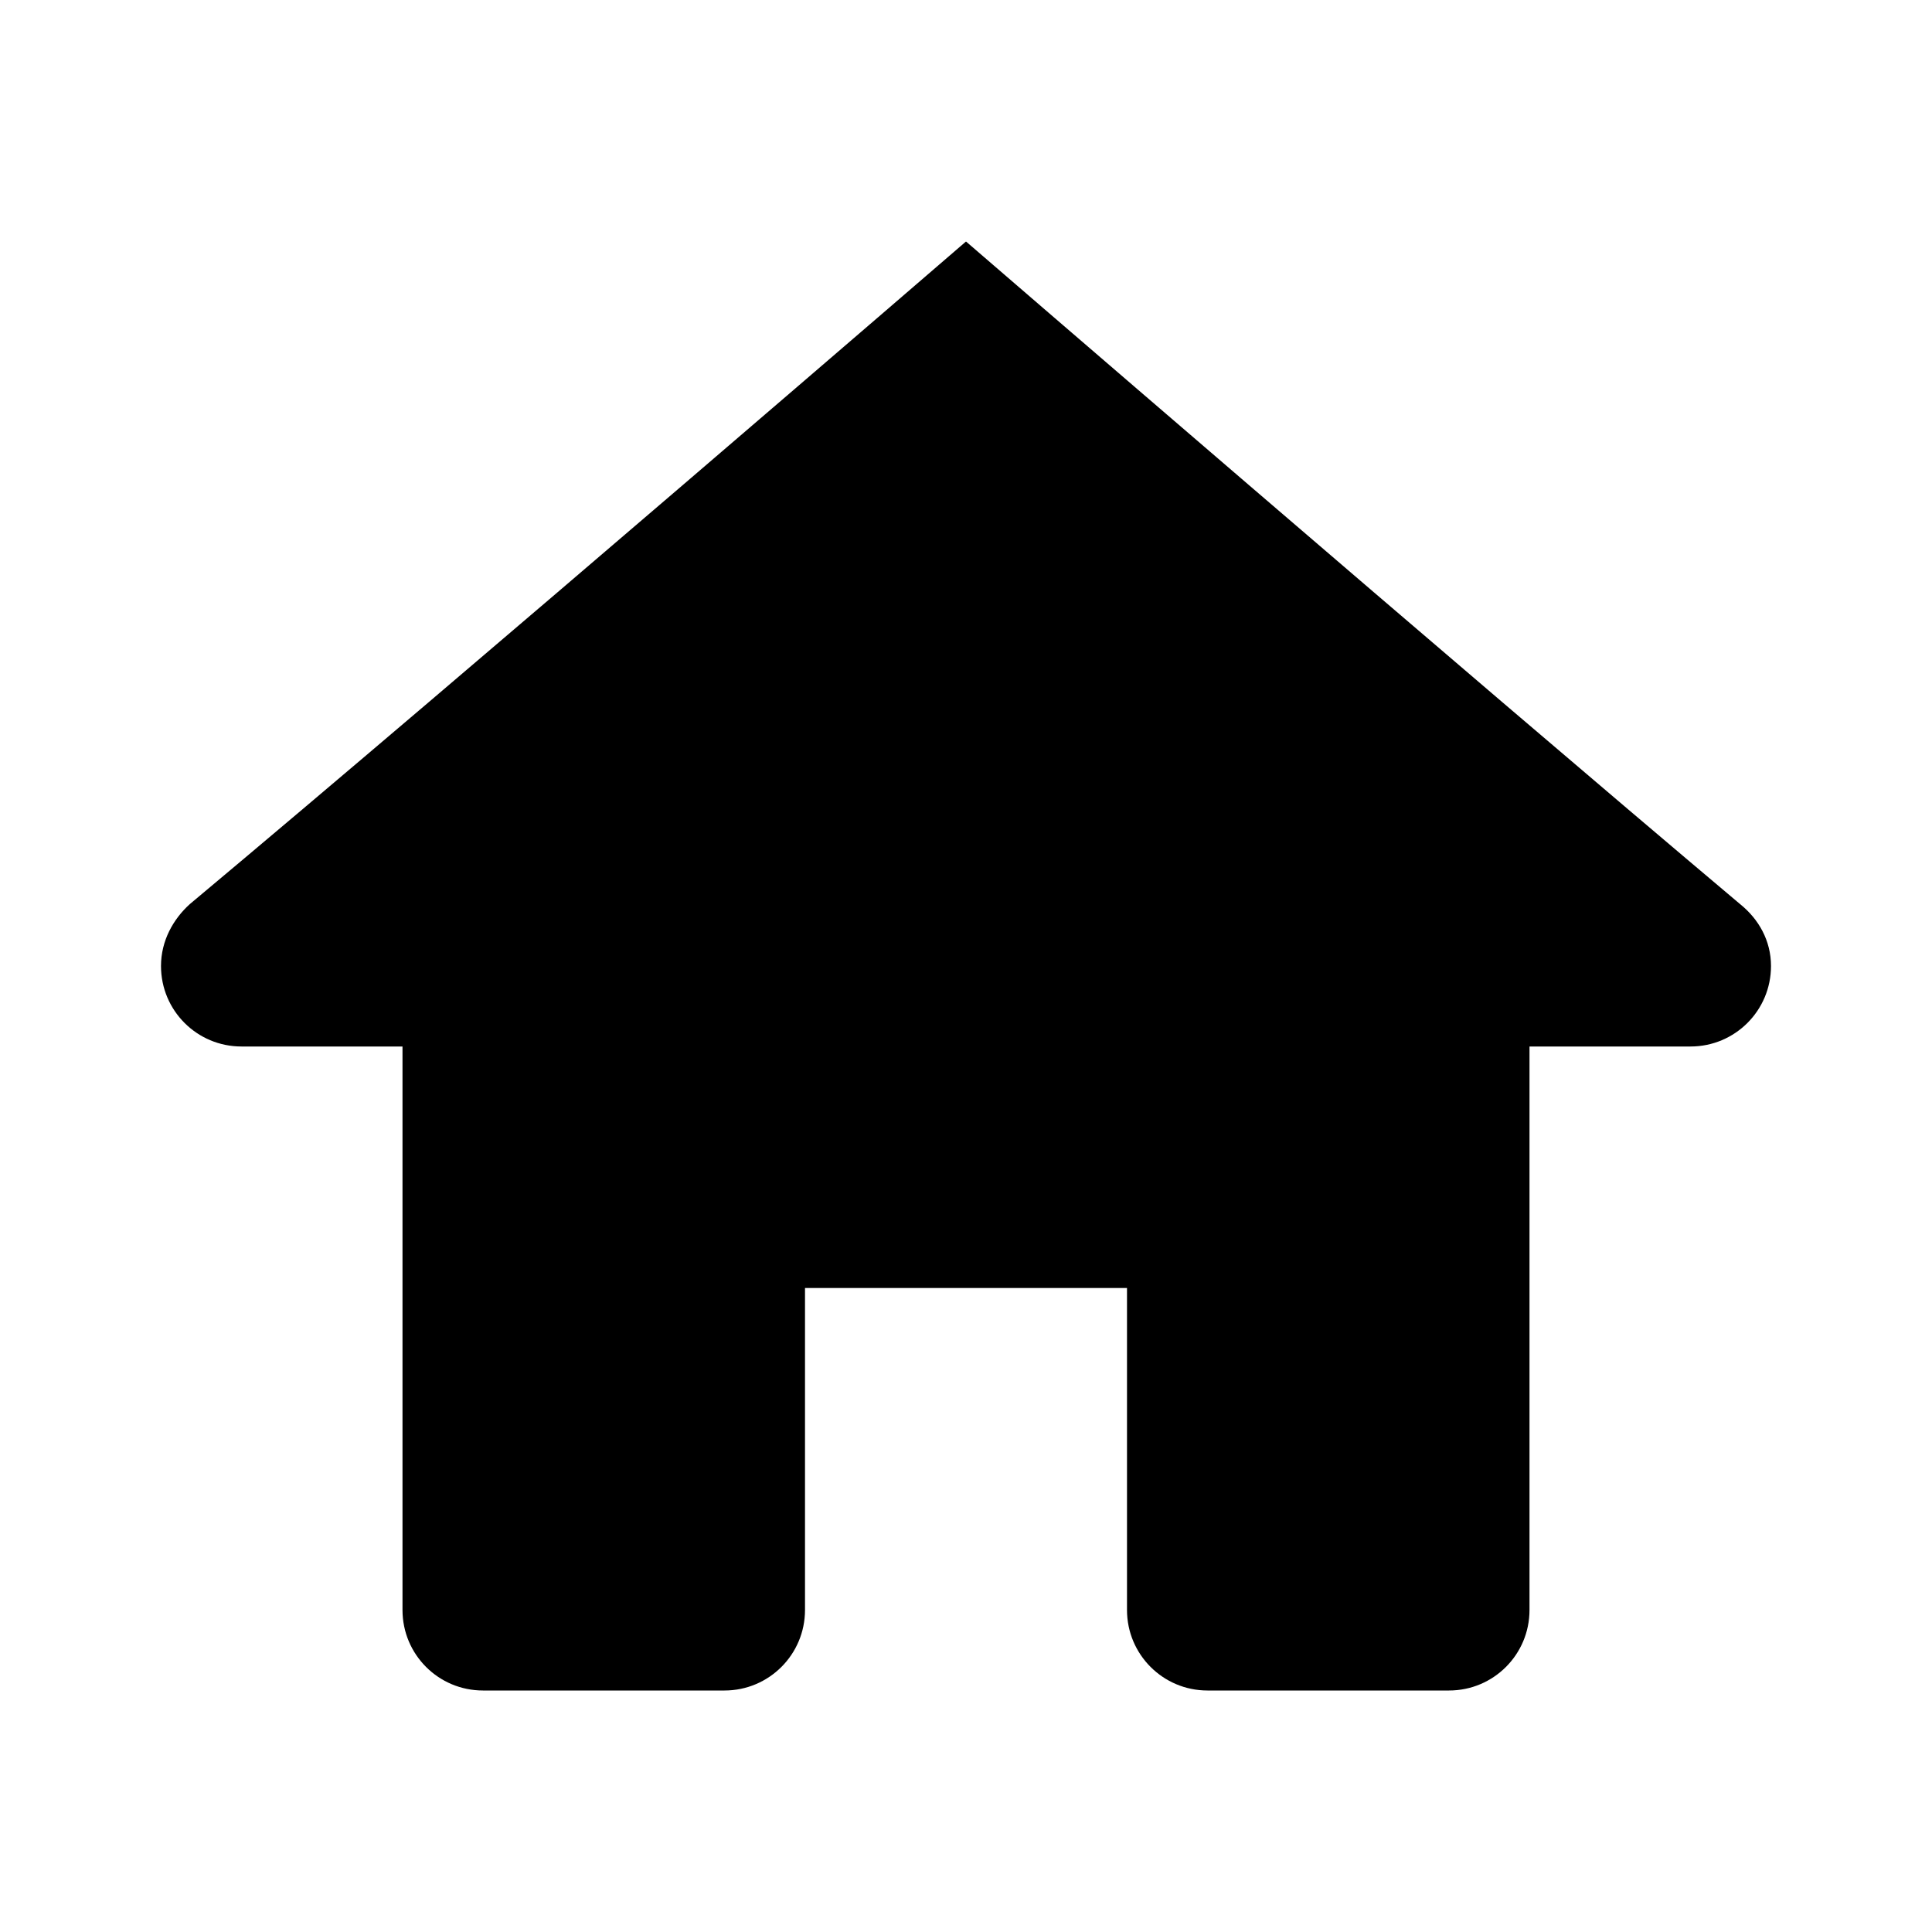
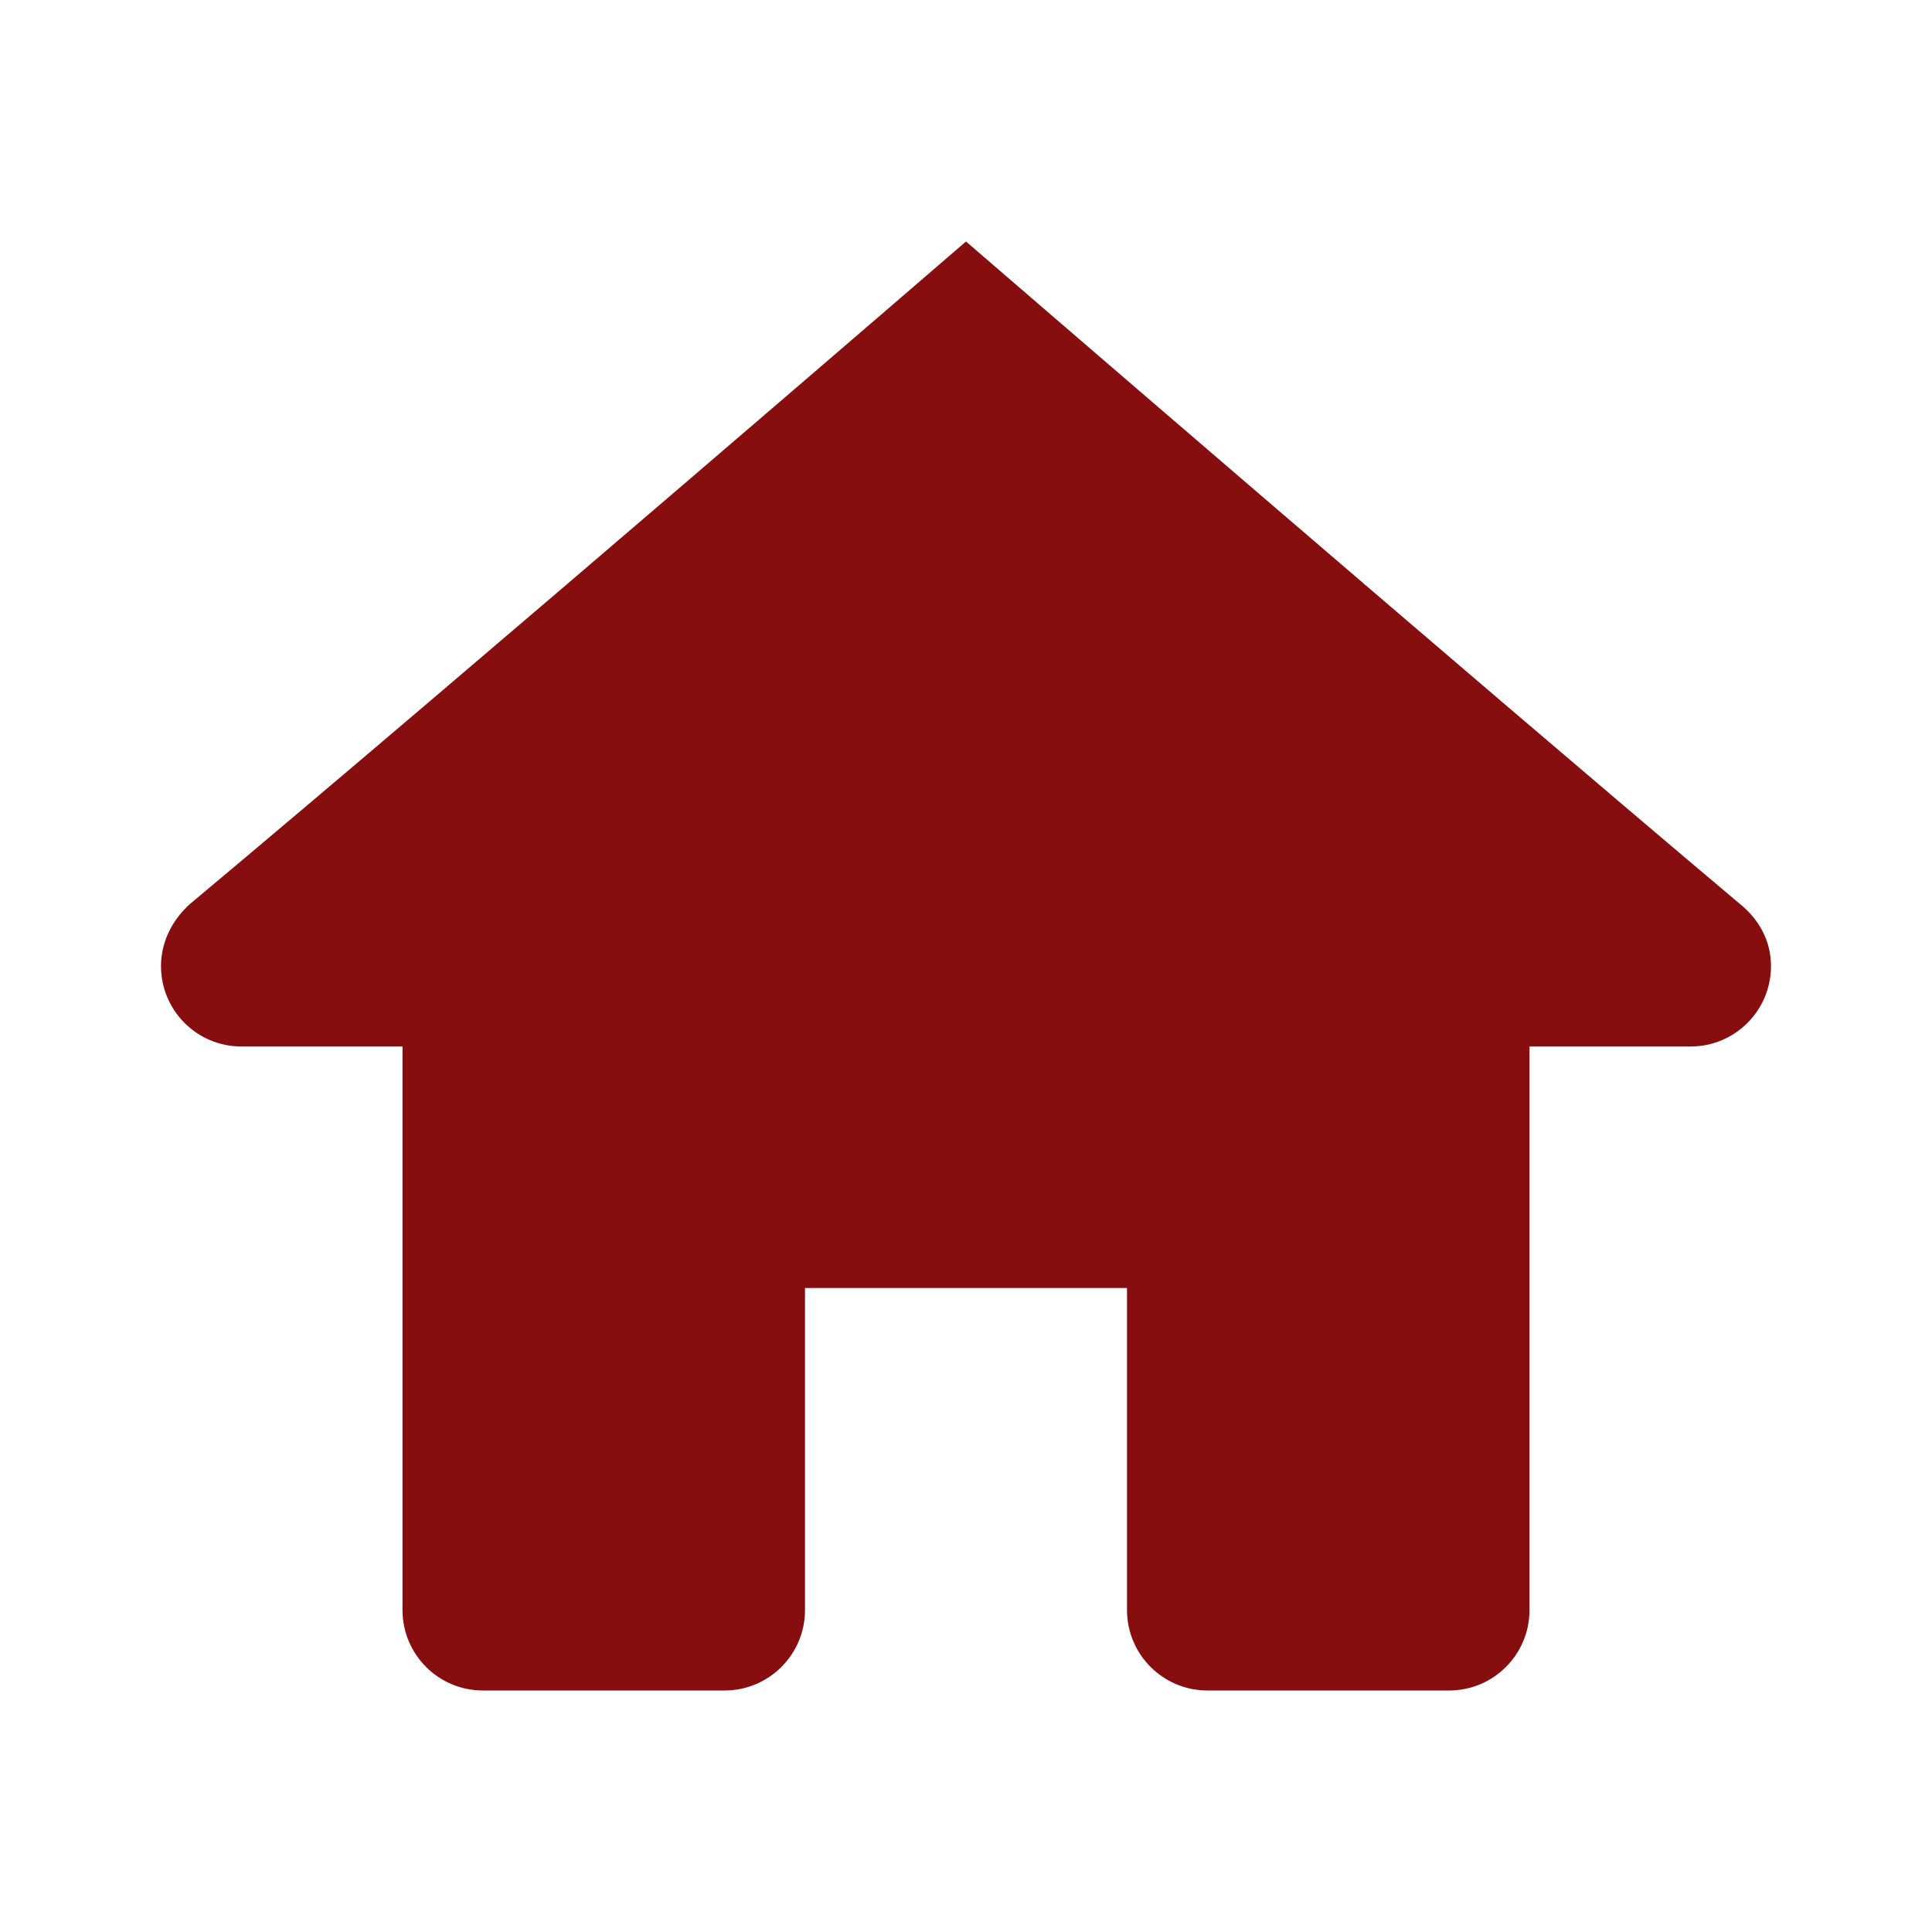
- <svg xmlns="http://www.w3.org/2000/svg" fill="#000000" width="800px" height="800px" viewBox="0 0 24 24" version="1.2" baseProfile="tiny">
+ <svg xmlns="http://www.w3.org/2000/svg" fill="#860E0E" width="800px" height="800px" viewBox="0 0 24 24" version="1.2" baseProfile="tiny">
  <path d="M12 3s-6.186 5.34-9.643 8.232c-.203.184-.357.452-.357.768 0 .553.447 1 1 1h2v7c0 .553.447 1 1 1h3c.553 0 1-.448 1-1v-4h4v4c0 .552.447 1 1 1h3c.553 0 1-.447 1-1v-7h2c.553 0 1-.447 1-1 0-.316-.154-.584-.383-.768-3.433-2.892-9.617-8.232-9.617-8.232z" />
</svg>
